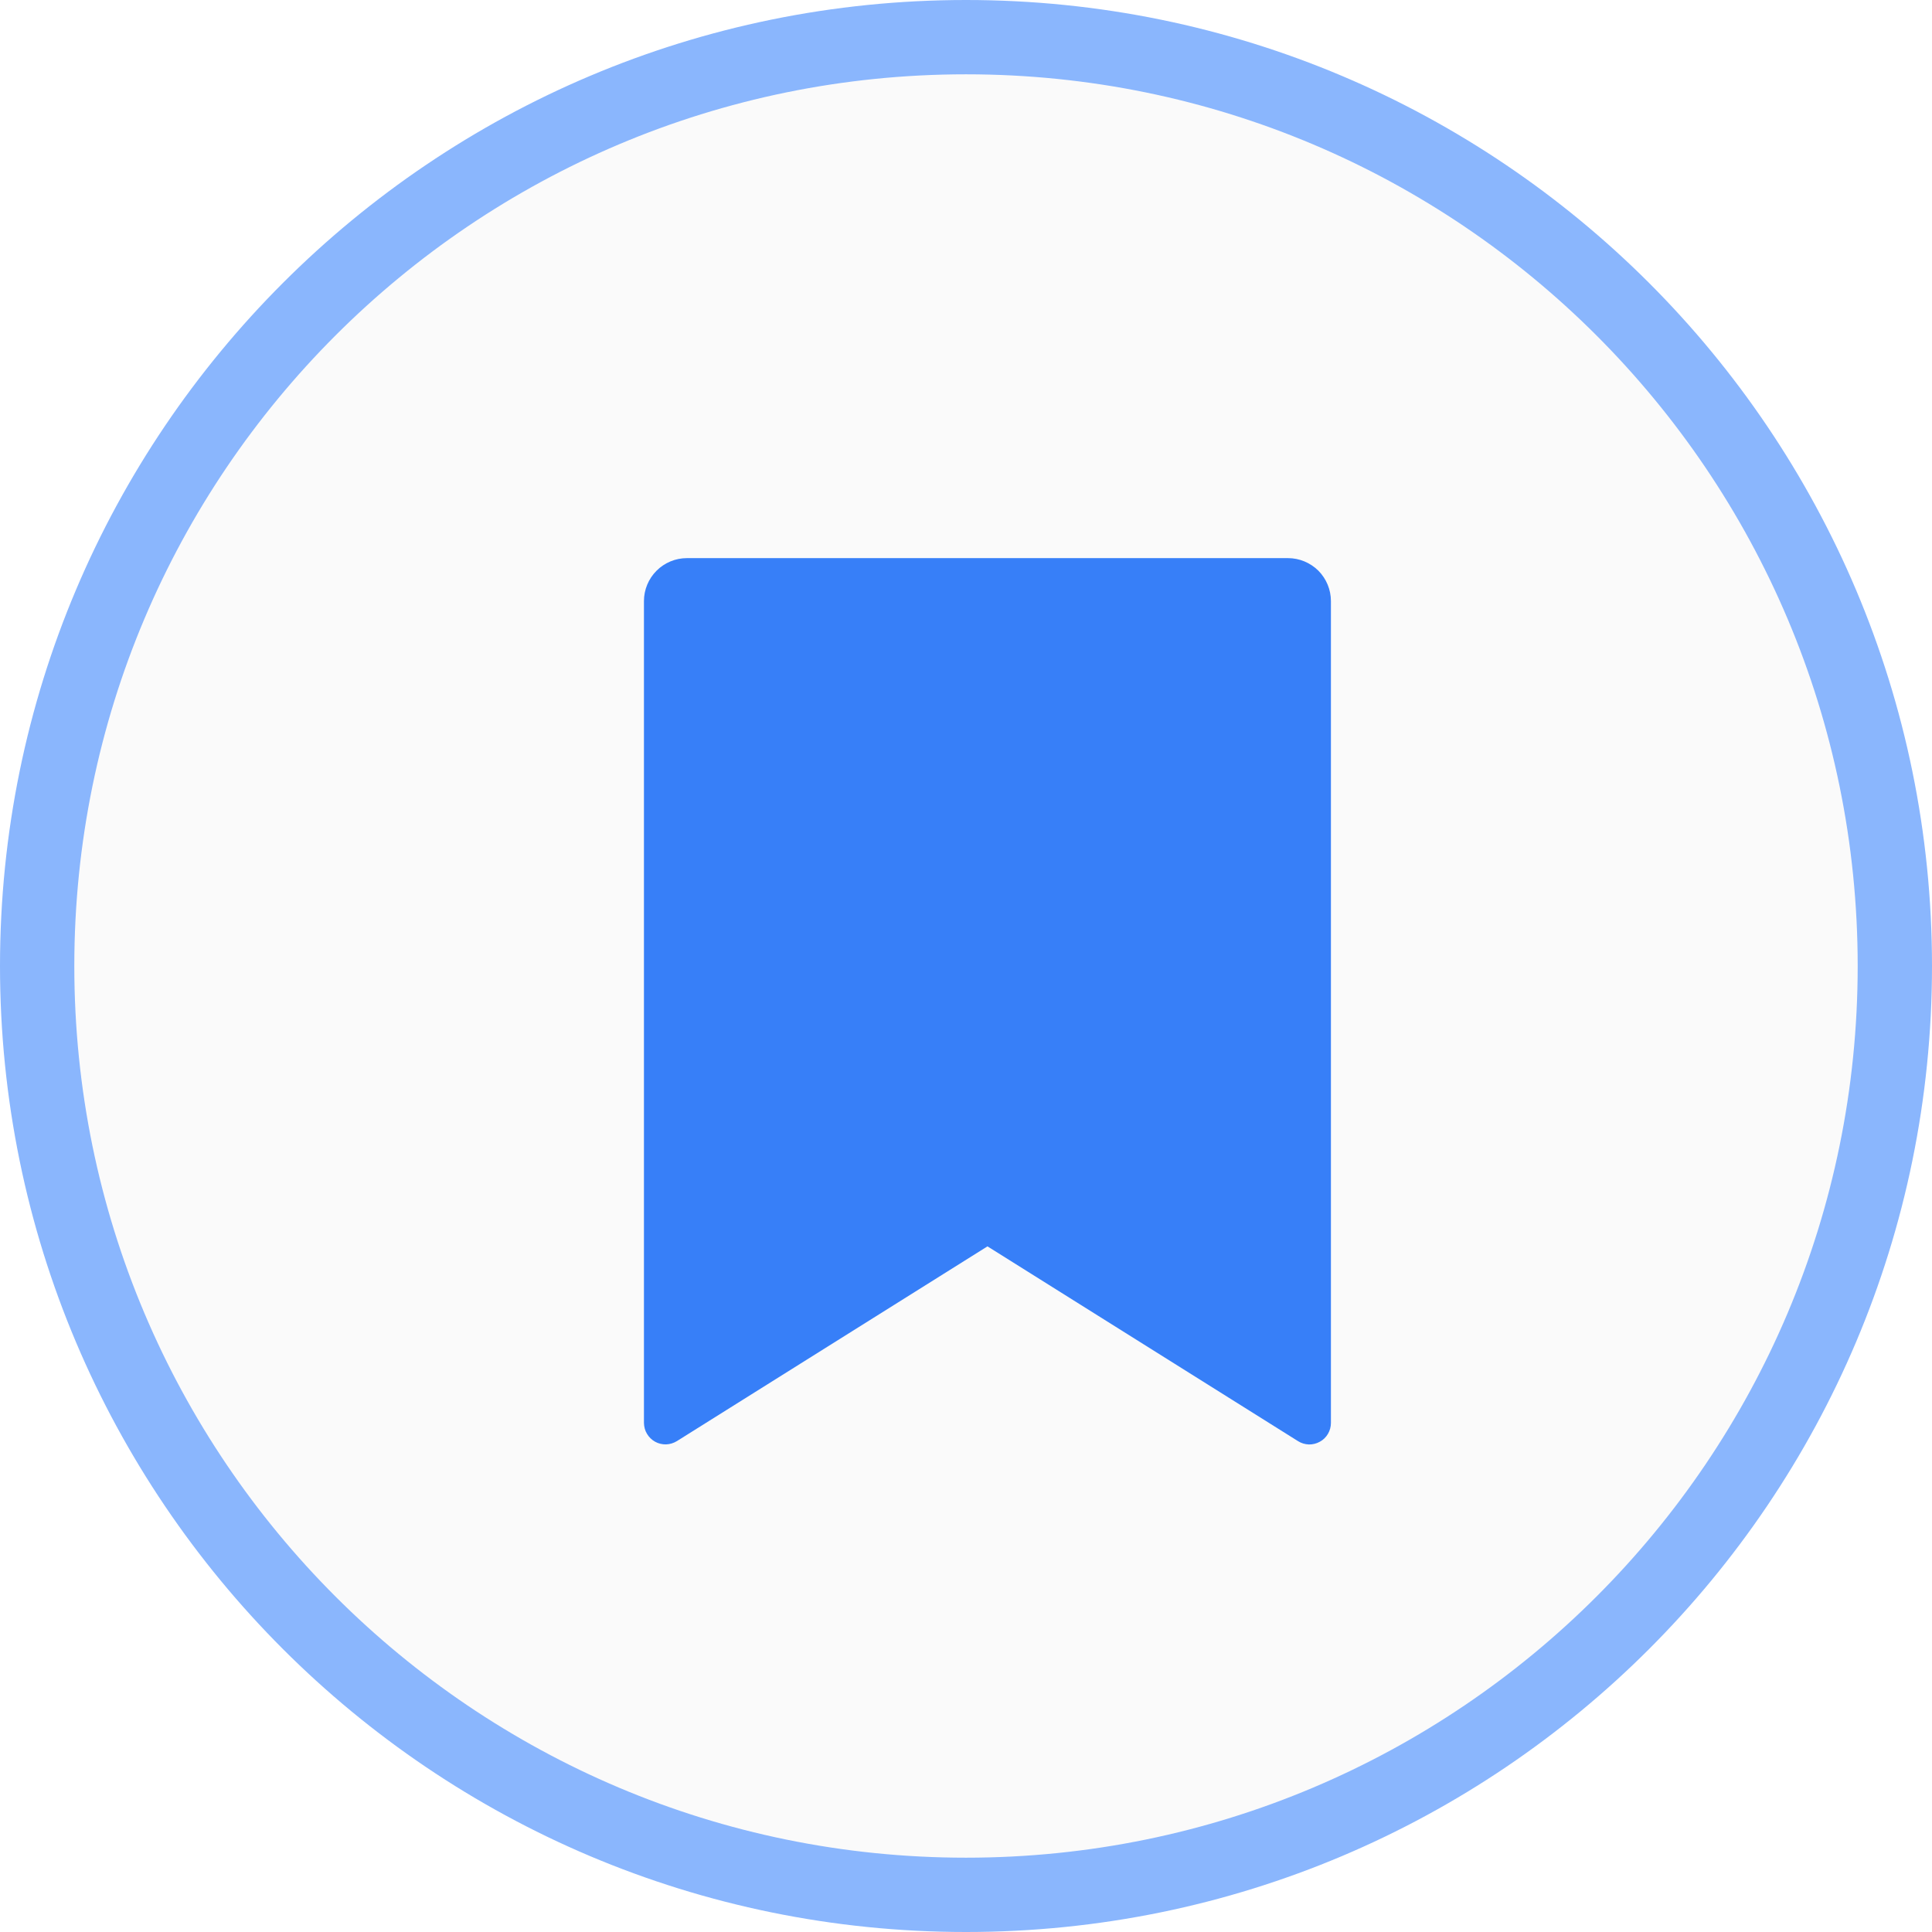
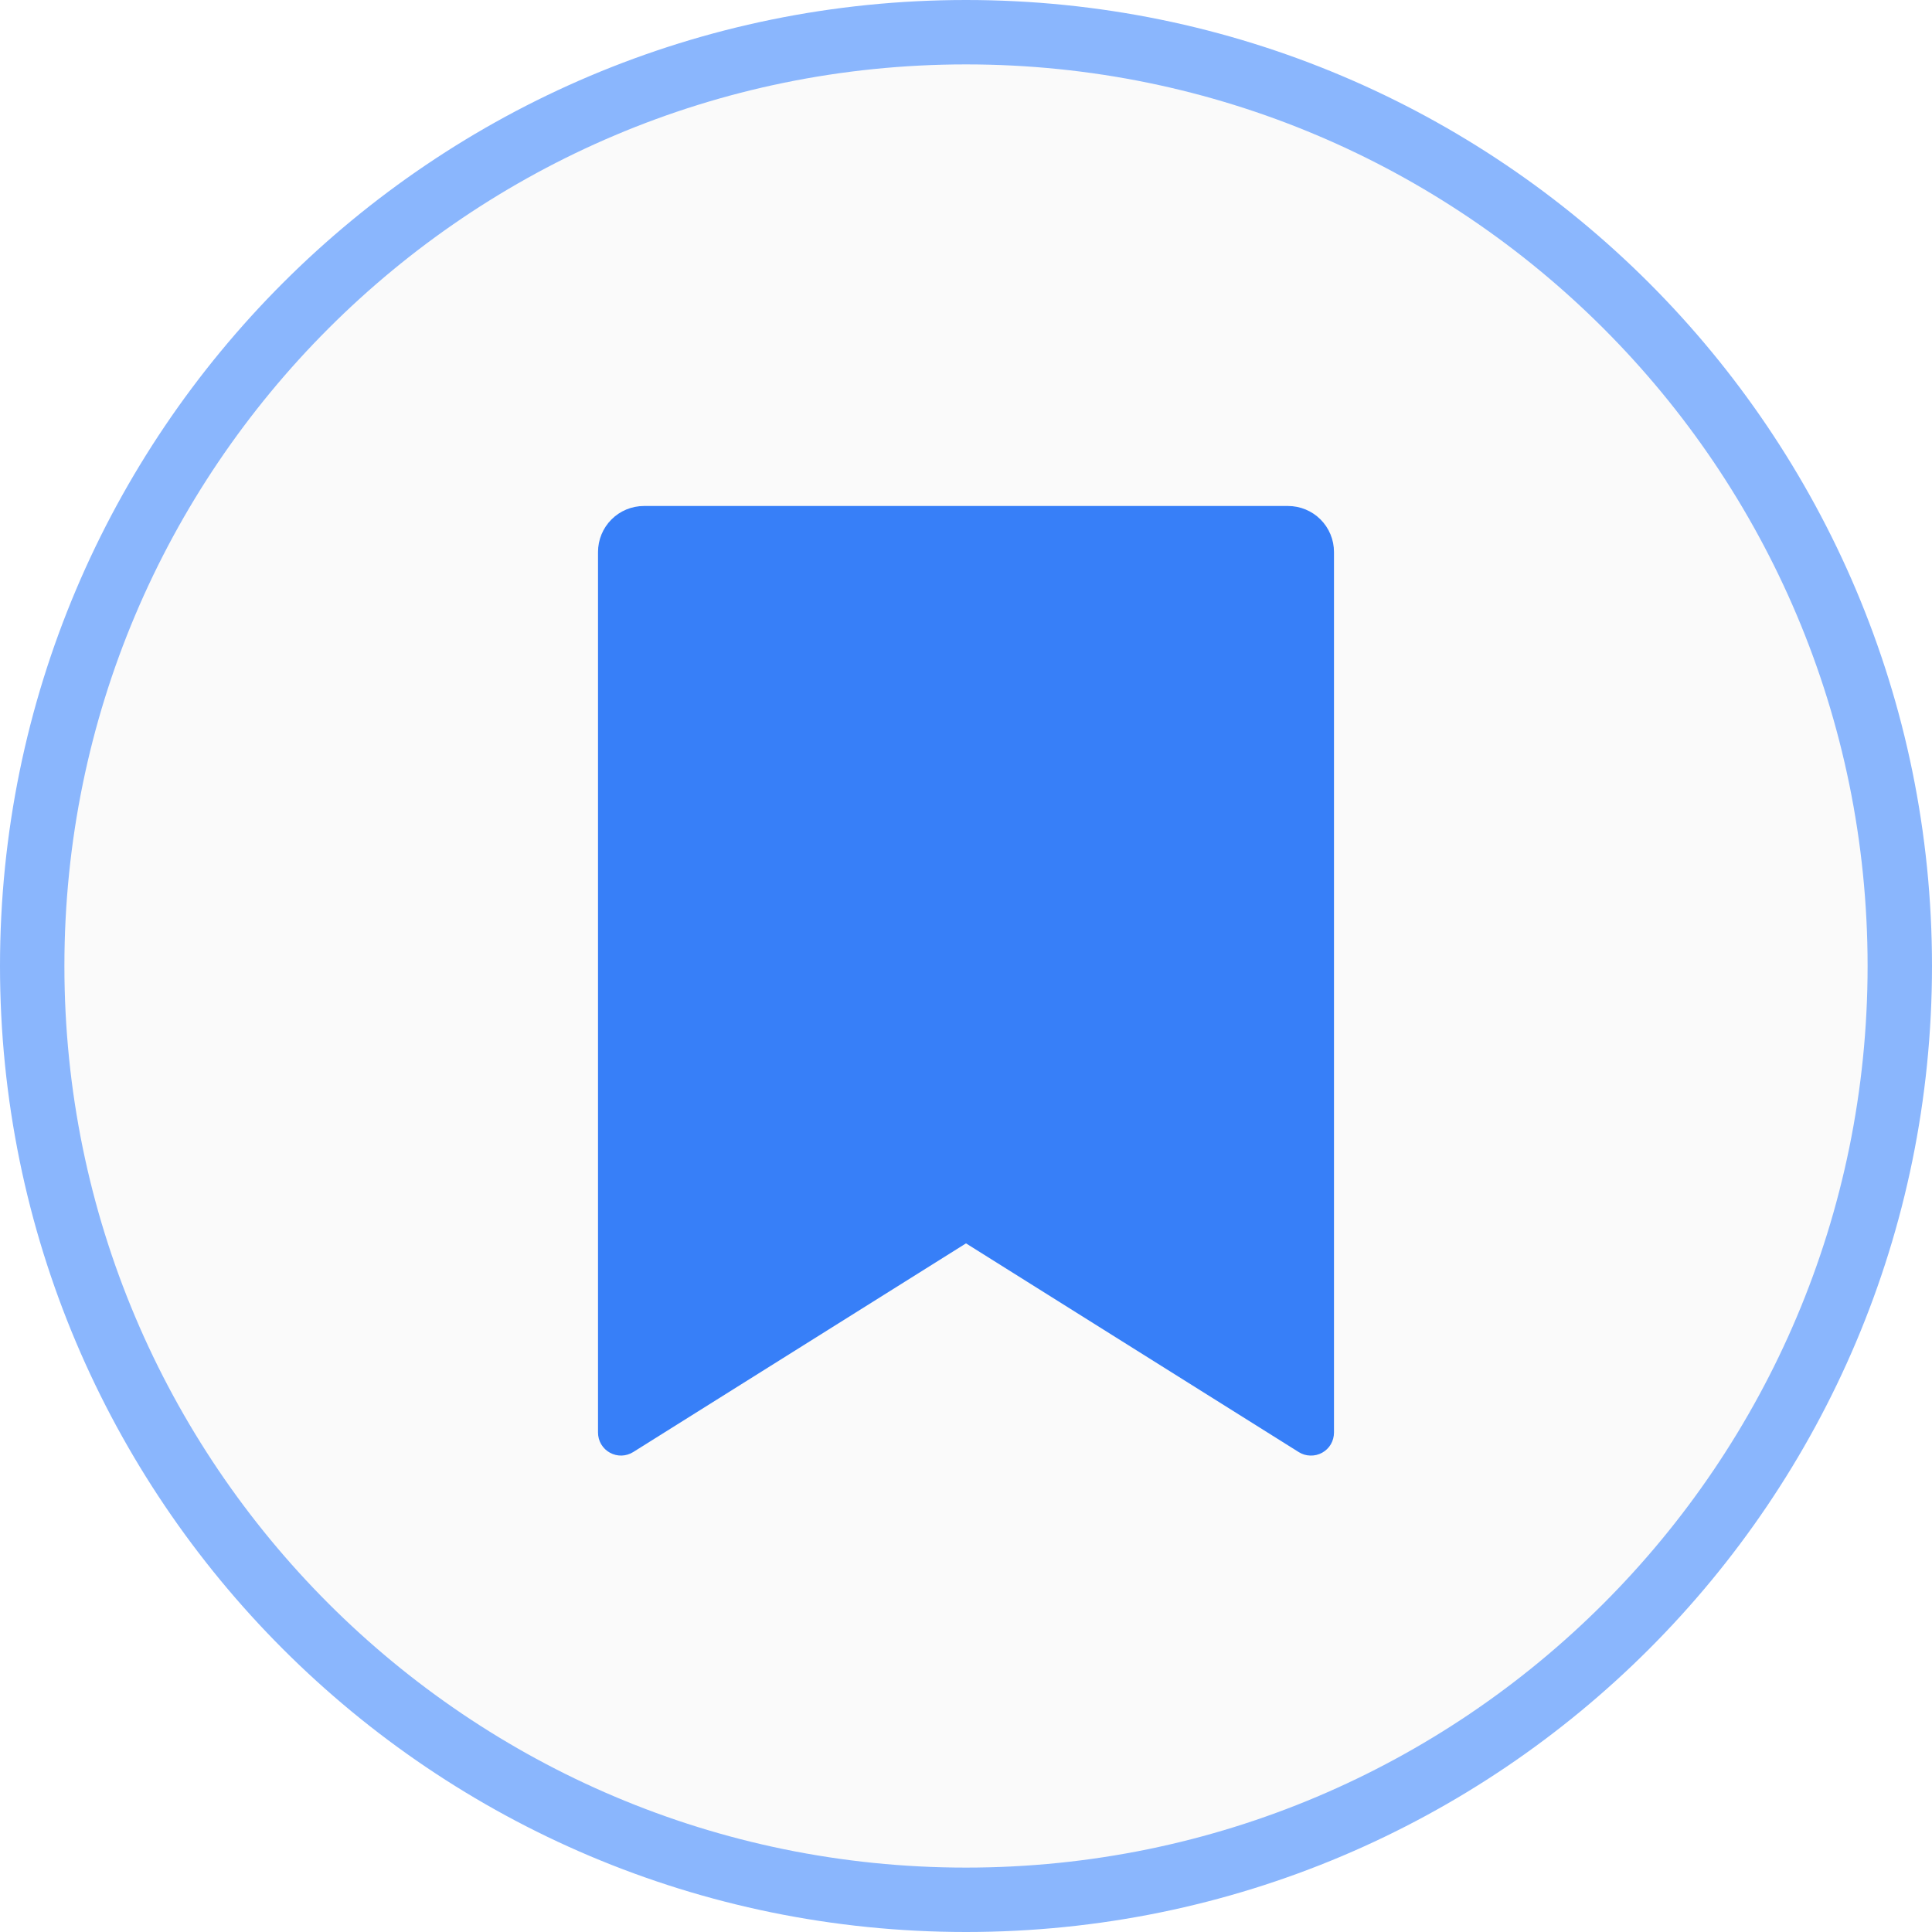
- <svg xmlns="http://www.w3.org/2000/svg" width="26" height="26" viewBox="0 0 26 26" fill="none">
-   <circle cx="13" cy="13" r="12.5" fill="#FAFAFA" stroke="#8AB6FD" />
-   <path d="M9.244 7.511H17.333C17.486 7.511 17.633 7.572 17.742 7.68C17.85 7.789 17.911 7.936 17.911 8.089V19.149C17.911 19.201 17.897 19.252 17.871 19.296C17.845 19.341 17.807 19.378 17.762 19.402C17.717 19.427 17.666 19.44 17.614 19.439C17.562 19.437 17.512 19.422 17.468 19.394L13.289 16.773L9.109 19.394C9.065 19.421 9.015 19.436 8.964 19.438C8.912 19.439 8.861 19.427 8.816 19.402C8.771 19.377 8.733 19.34 8.707 19.296C8.68 19.252 8.667 19.201 8.666 19.149V8.089C8.666 7.936 8.727 7.789 8.836 7.68C8.944 7.572 9.091 7.511 9.244 7.511Z" fill="#377FF8" />
+ <svg xmlns="http://www.w3.org/2000/svg" width="30" height="30" viewBox="0 0 30 30" fill="none">
+   <circle cx="15" cy="15" r="14.5" fill="#FAFAFA" stroke="#8AB6FD" />
+   <path d="M10 7.857H20C20.189 7.857 20.371 7.932 20.505 8.066C20.639 8.2 20.714 8.382 20.714 8.571V22.245C20.714 22.309 20.697 22.372 20.665 22.427C20.633 22.482 20.586 22.527 20.53 22.558C20.474 22.589 20.411 22.604 20.347 22.602C20.283 22.601 20.221 22.582 20.167 22.548L15 19.307L9.833 22.547C9.779 22.581 9.717 22.6 9.653 22.602C9.589 22.604 9.526 22.588 9.47 22.557C9.414 22.527 9.368 22.481 9.335 22.426C9.303 22.372 9.286 22.309 9.286 22.245V8.571C9.286 8.382 9.361 8.2 9.495 8.066C9.629 7.932 9.81 7.857 10 7.857Z" fill="#377FF8" />
</svg>
